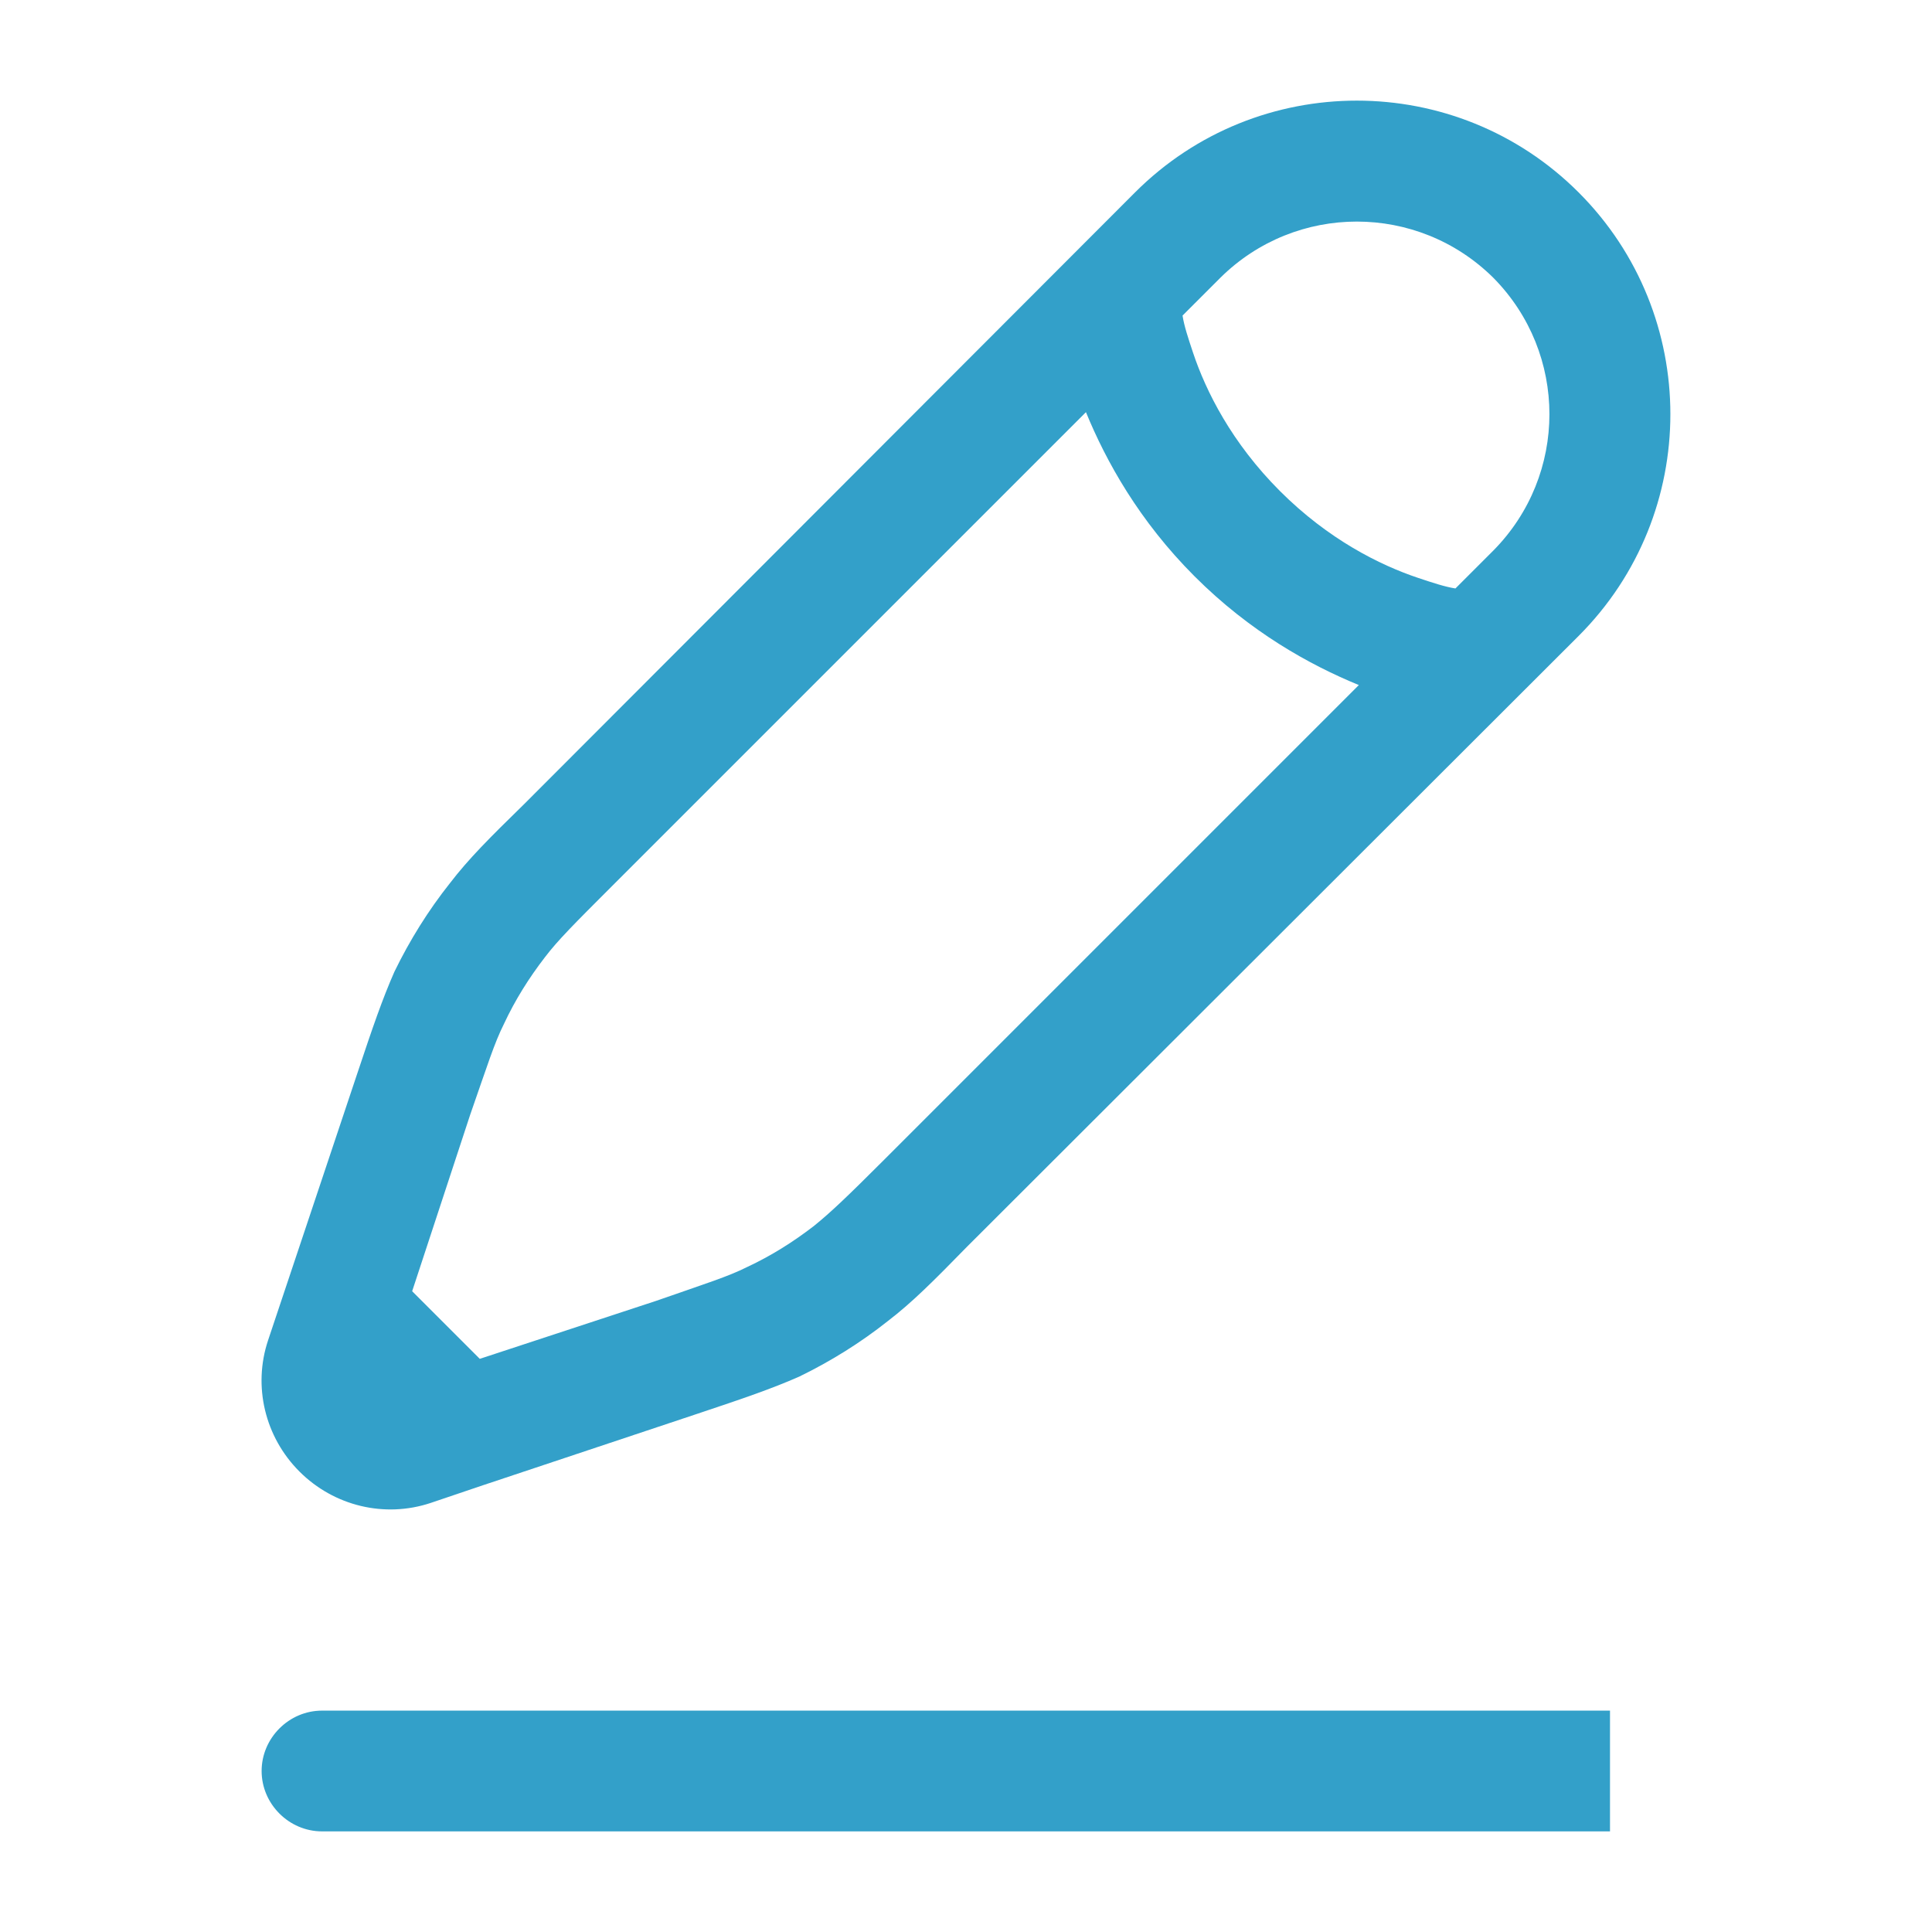
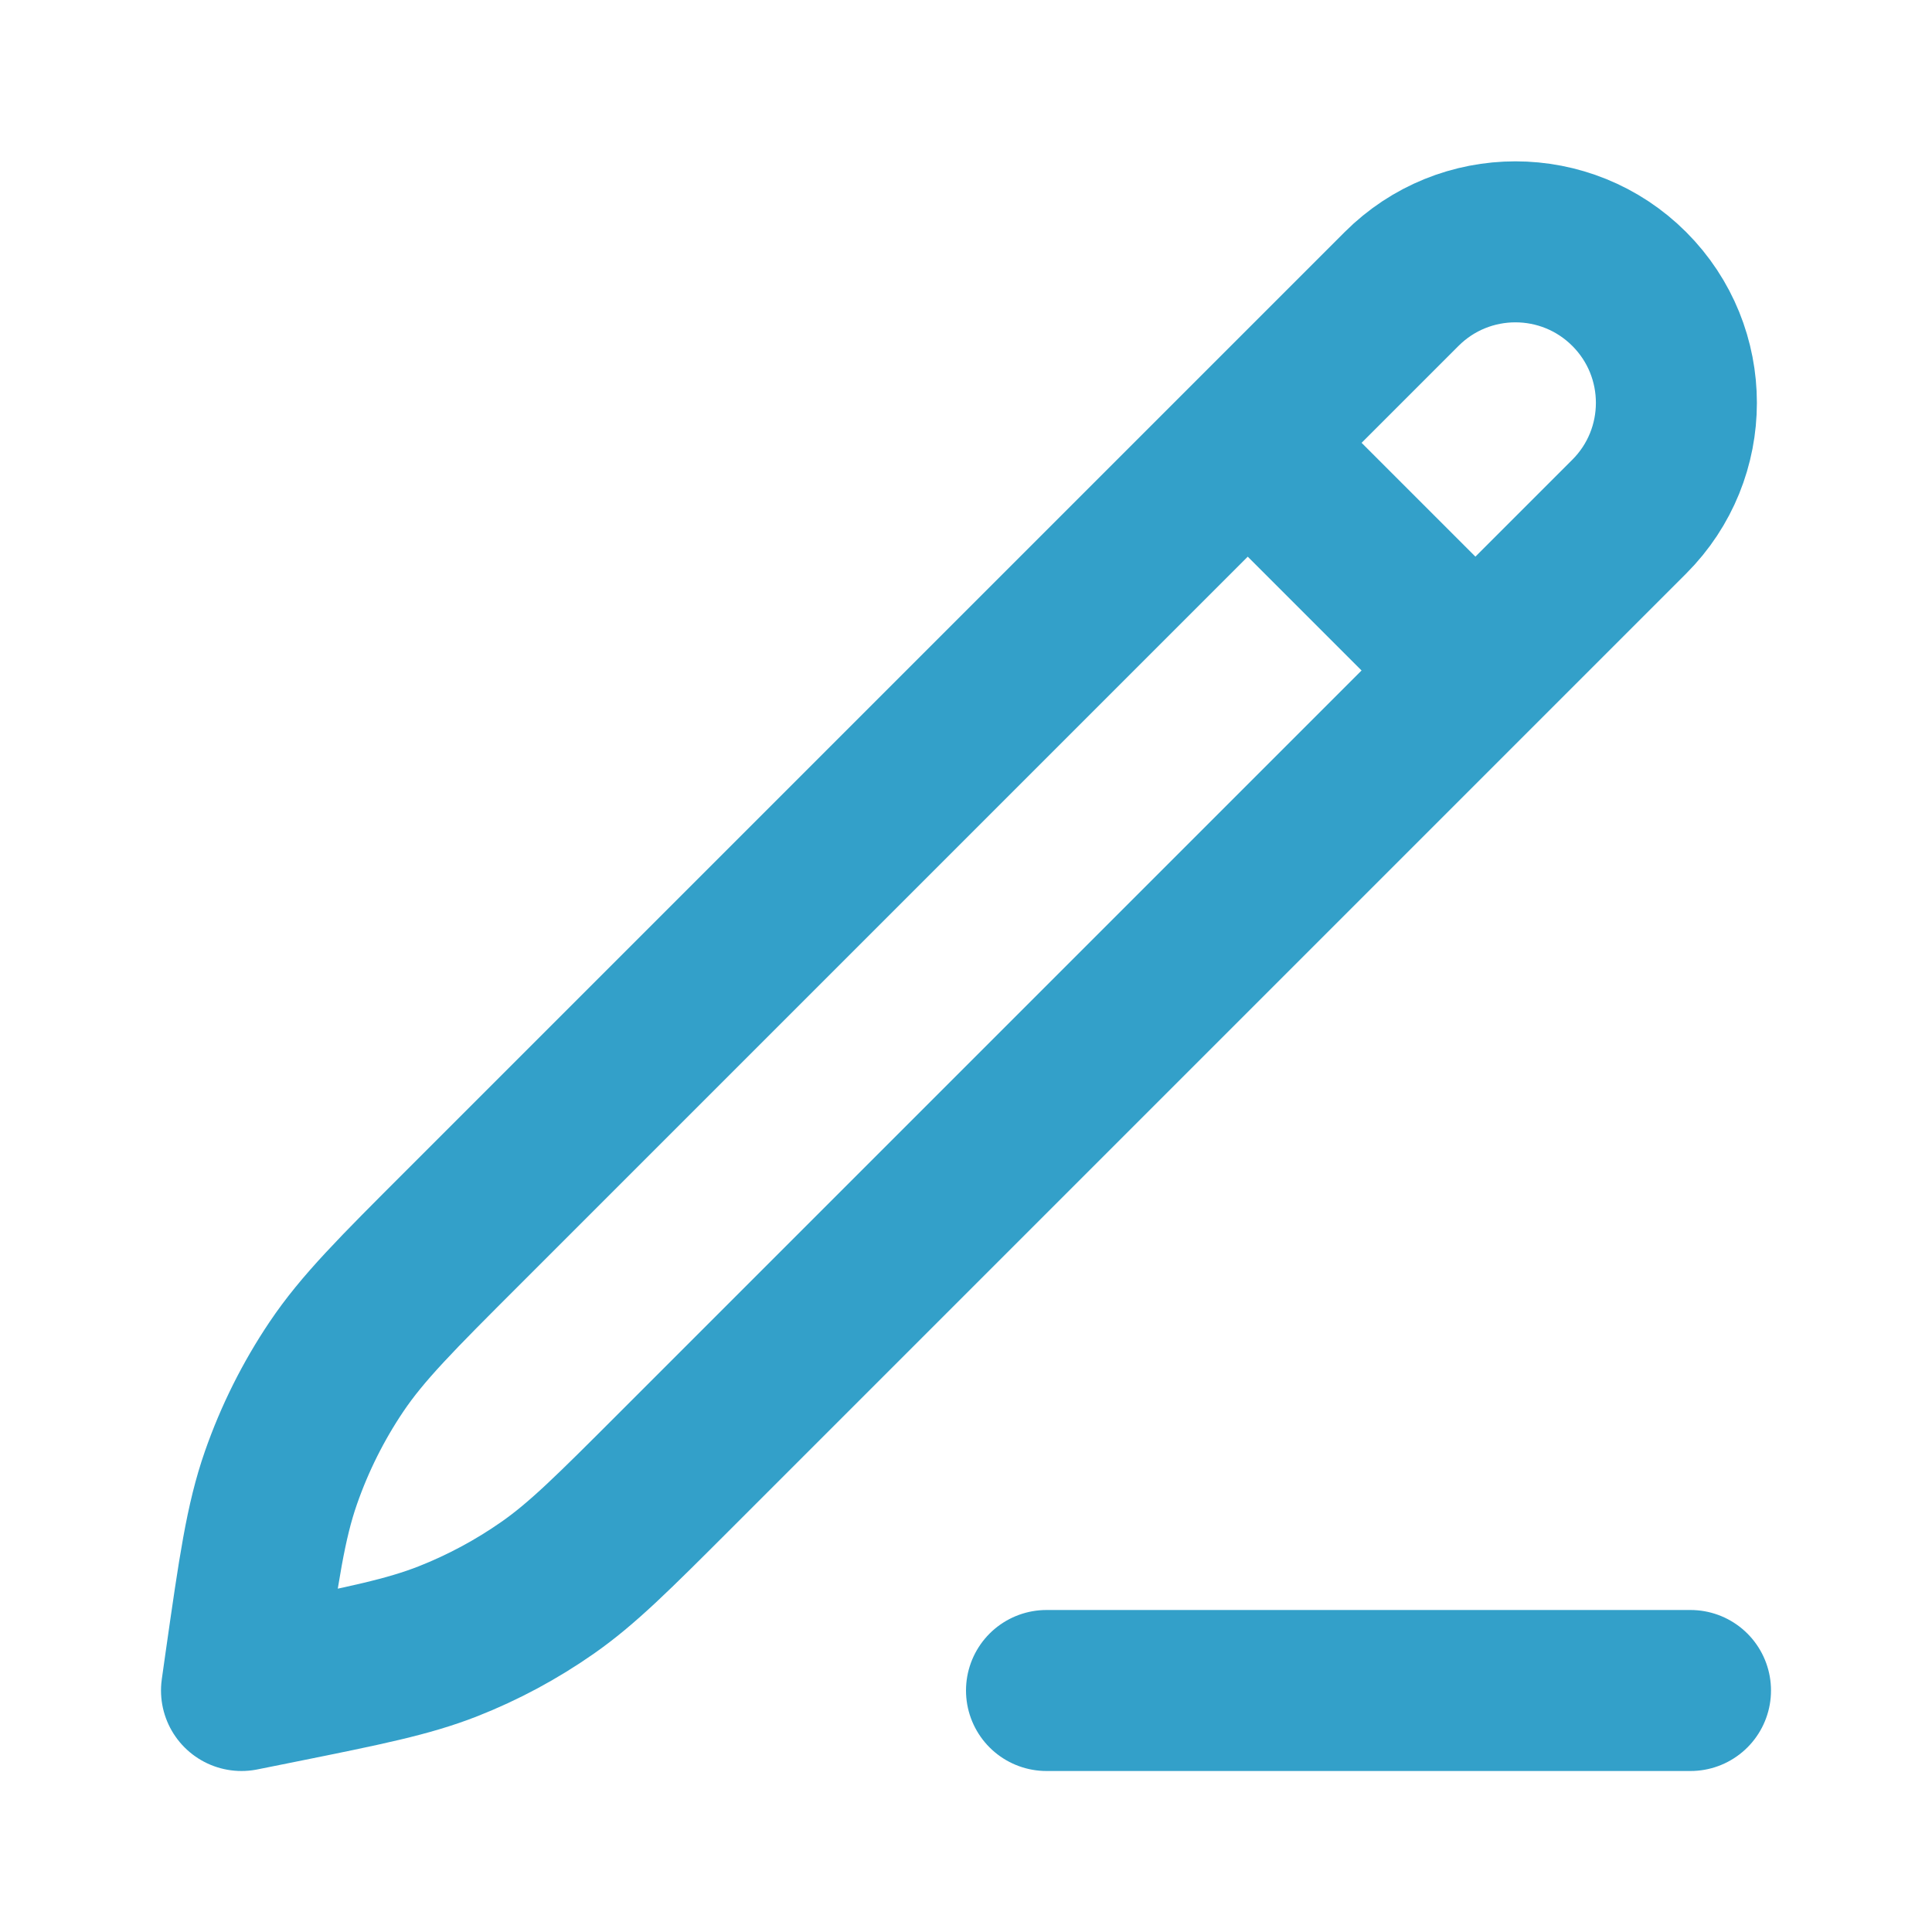
- <svg xmlns="http://www.w3.org/2000/svg" width="24" height="24">
-   <g class="layer">
-     <path clip-rule="evenodd" d="m14.1,2.39c1.52,-1.52 3.99,-1.52 5.51,0c1.52,1.52 1.52,3.99 0,5.51l-7.6,7.59c-0.42,0.43 -0.68,0.69 -0.98,0.92c-0.34,0.27 -0.71,0.5 -1.1,0.69c-0.34,0.15 -0.69,0.27 -1.26,0.46l-2.67,0.89l-0.65,0.22c-0.57,0.19 -1.2,0.04 -1.63,-0.39c-0.43,-0.43 -0.58,-1.06 -0.39,-1.63l1.11,-3.32c0.19,-0.57 0.31,-0.92 0.46,-1.26c0.19,-0.39 0.42,-0.76 0.69,-1.1c0.23,-0.3 0.49,-0.56 0.92,-0.98l7.59,-7.6zm-8.14,14.49l-0.84,-0.84l0.72,-2.19c0.22,-0.63 0.3,-0.89 0.42,-1.13c0.14,-0.3 0.31,-0.57 0.51,-0.83c0.16,-0.21 0.36,-0.41 0.83,-0.88l5.89,-5.89c0.25,0.61 0.66,1.35 1.35,2.04c0.69,0.69 1.43,1.1 2.04,1.35l-5.89,5.89c-0.47,0.47 -0.67,0.66 -0.88,0.83c-0.26,0.2 -0.53,0.37 -0.83,0.51c-0.24,0.12 -0.5,0.2 -1.13,0.42l-2.19,0.72zm12.12,-9.57c-0.13,-0.02 -0.28,-0.07 -0.46,-0.13c-0.48,-0.16 -1.12,-0.48 -1.72,-1.08c-0.6,-0.6 -0.92,-1.24 -1.08,-1.72c-0.06,-0.18 -0.11,-0.33 -0.13,-0.46l0.47,-0.47c0.94,-0.93 2.45,-0.93 3.39,0c0.93,0.94 0.93,2.45 0,3.39l-0.47,0.47zm-14.83,14.69c0,-0.41 0.34,-0.75 0.75,-0.75l16,0l0,1.5l-16,0c-0.41,0 -0.75,-0.34 -0.75,-0.75z" fill="#33a0c9" fill-rule="evenodd" id="svg_1" />
-   </g>
+ <svg xmlns="http://www.w3.org/2000/svg" width="800px" height="800px" viewBox="0 0 24 24" fill="none">
+   <path d="M15.5 5.501L18.328 8.329M13 21H21M3 21L3.047 20.668C3.215 19.493 3.299 18.905 3.49 18.357C3.66 17.87 3.891 17.407 4.179 16.979C4.503 16.497 4.923 16.077 5.763 15.238L17.411 3.59C18.192 2.809 19.458 2.809 20.239 3.59C21.02 4.371 21.02 5.637 20.239 6.418L8.377 18.28C7.616 19.041 7.235 19.422 6.801 19.725C6.416 19.994 6.001 20.217 5.564 20.389C5.072 20.582 4.544 20.689 3.488 20.902L3 21Z" stroke="#33A0C9" stroke-width="2" stroke-linecap="round" stroke-linejoin="round" />
</svg>
